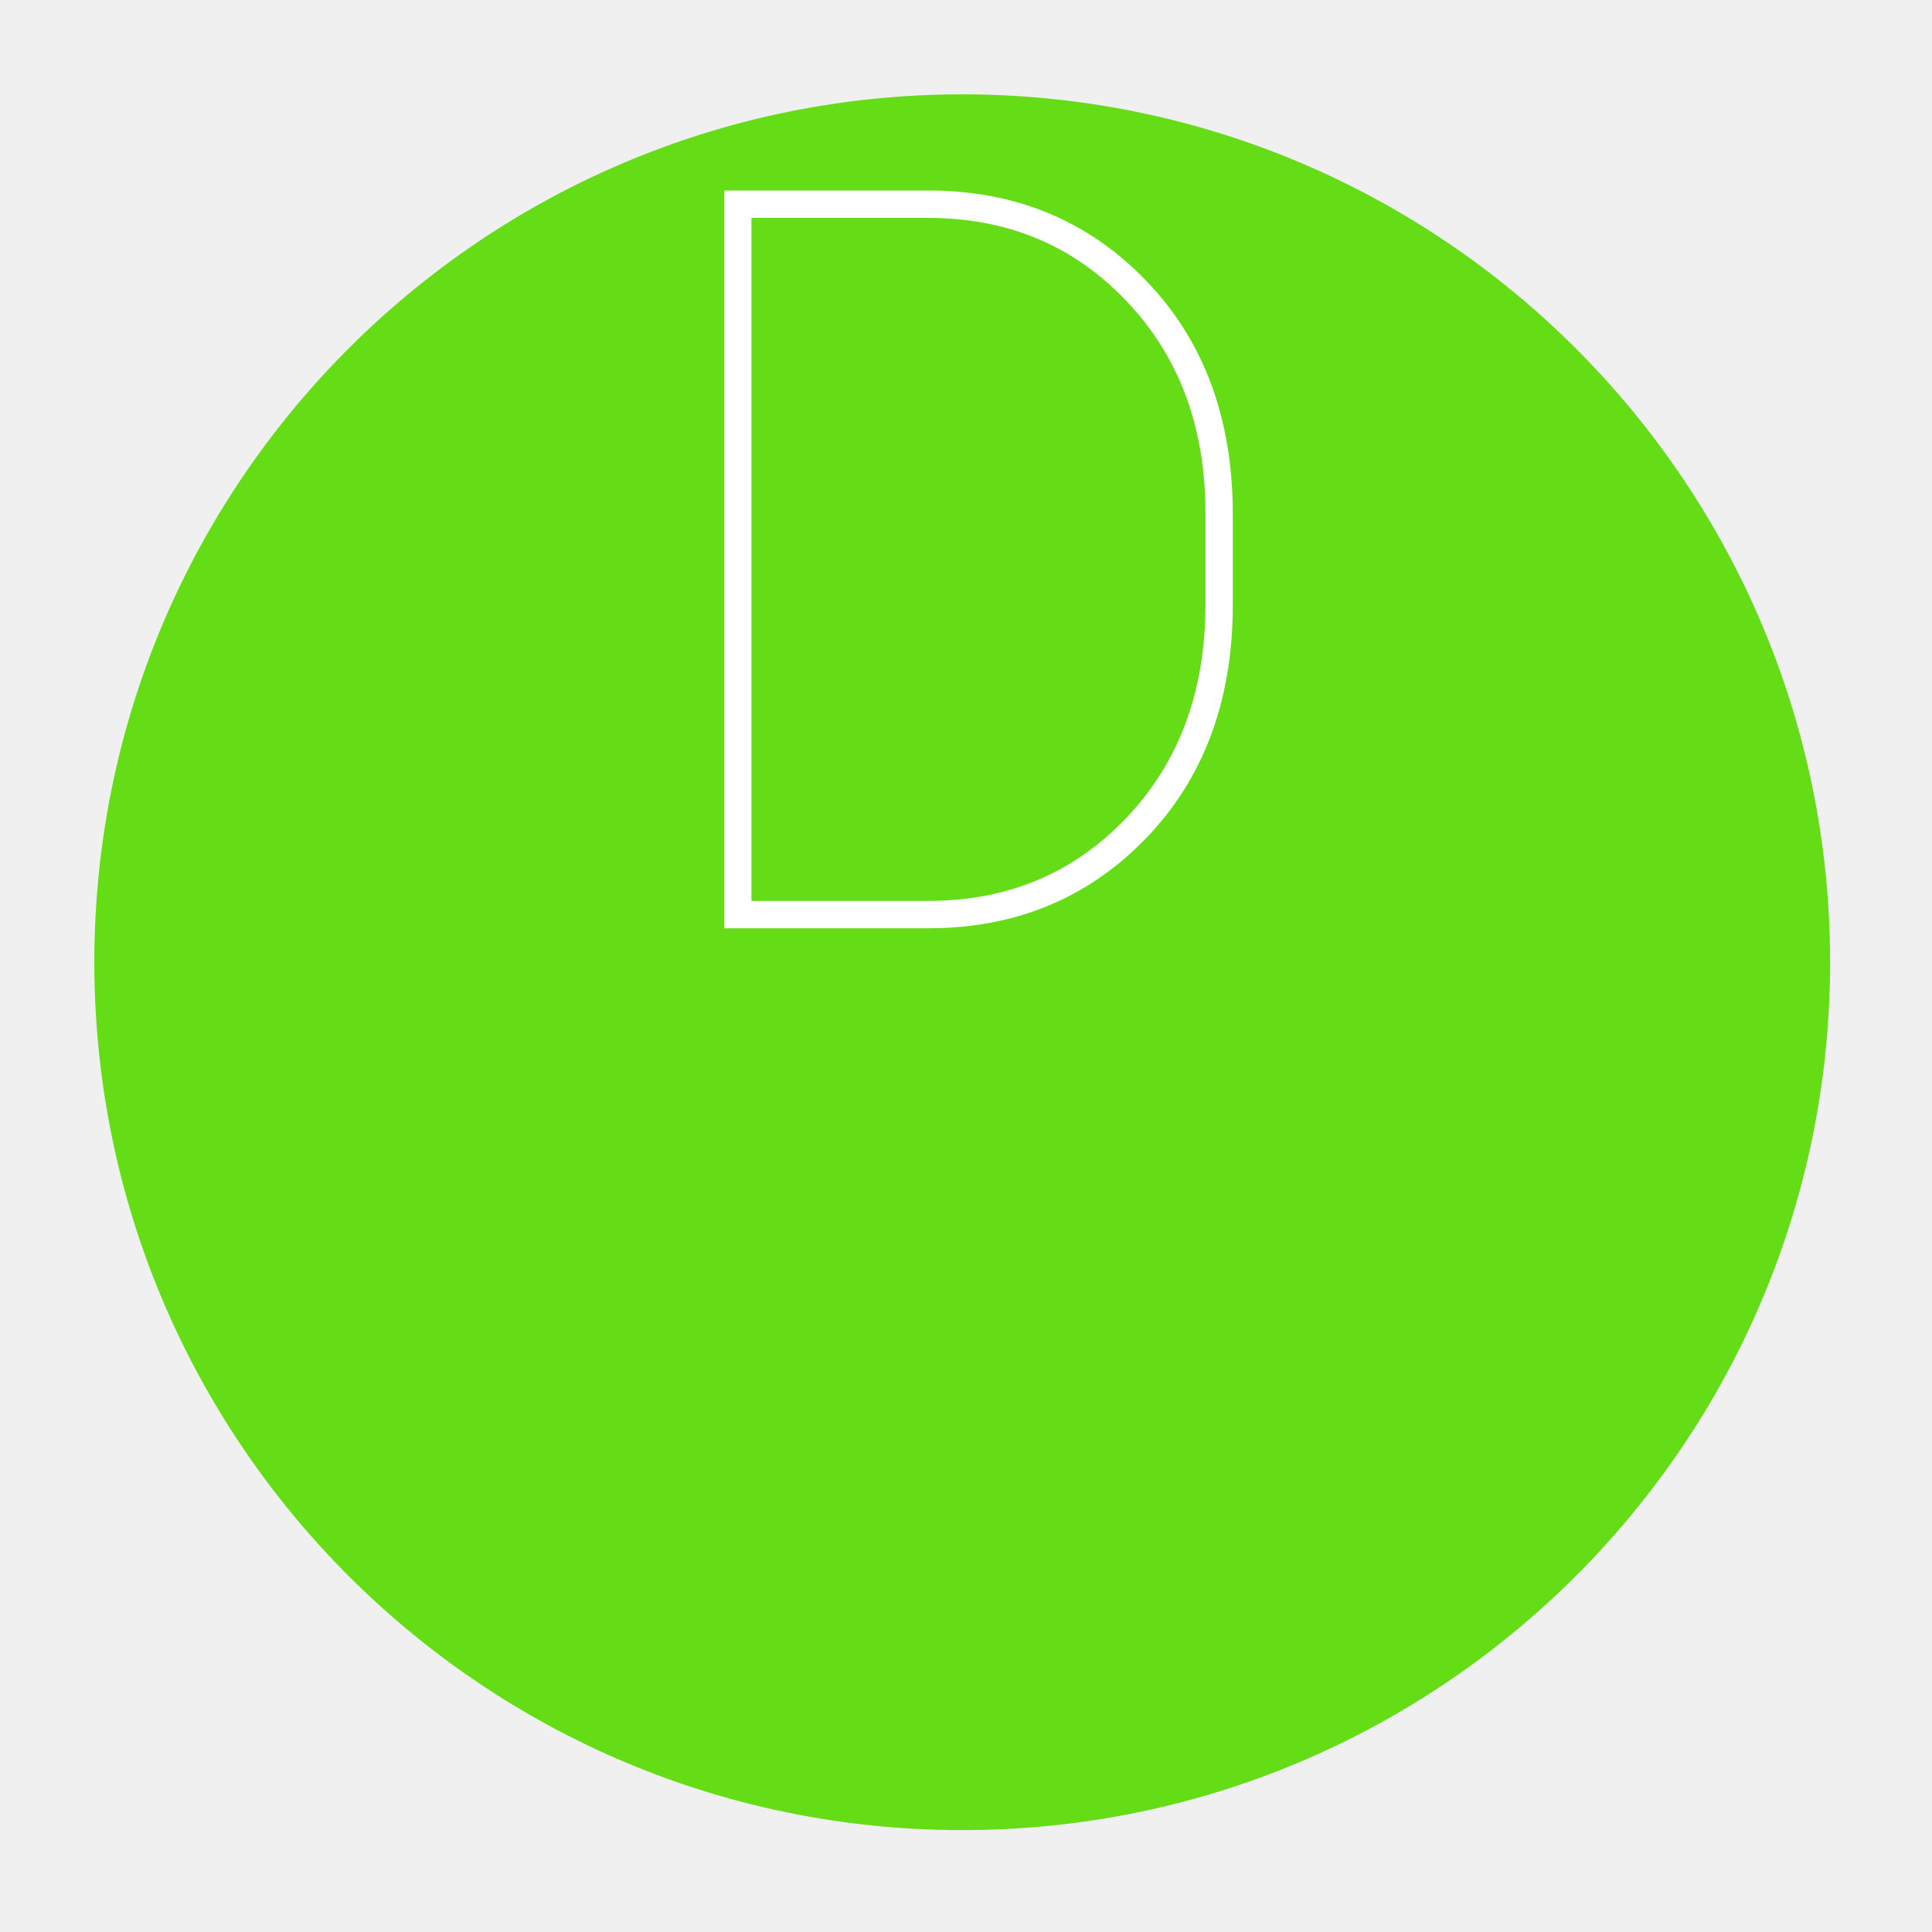
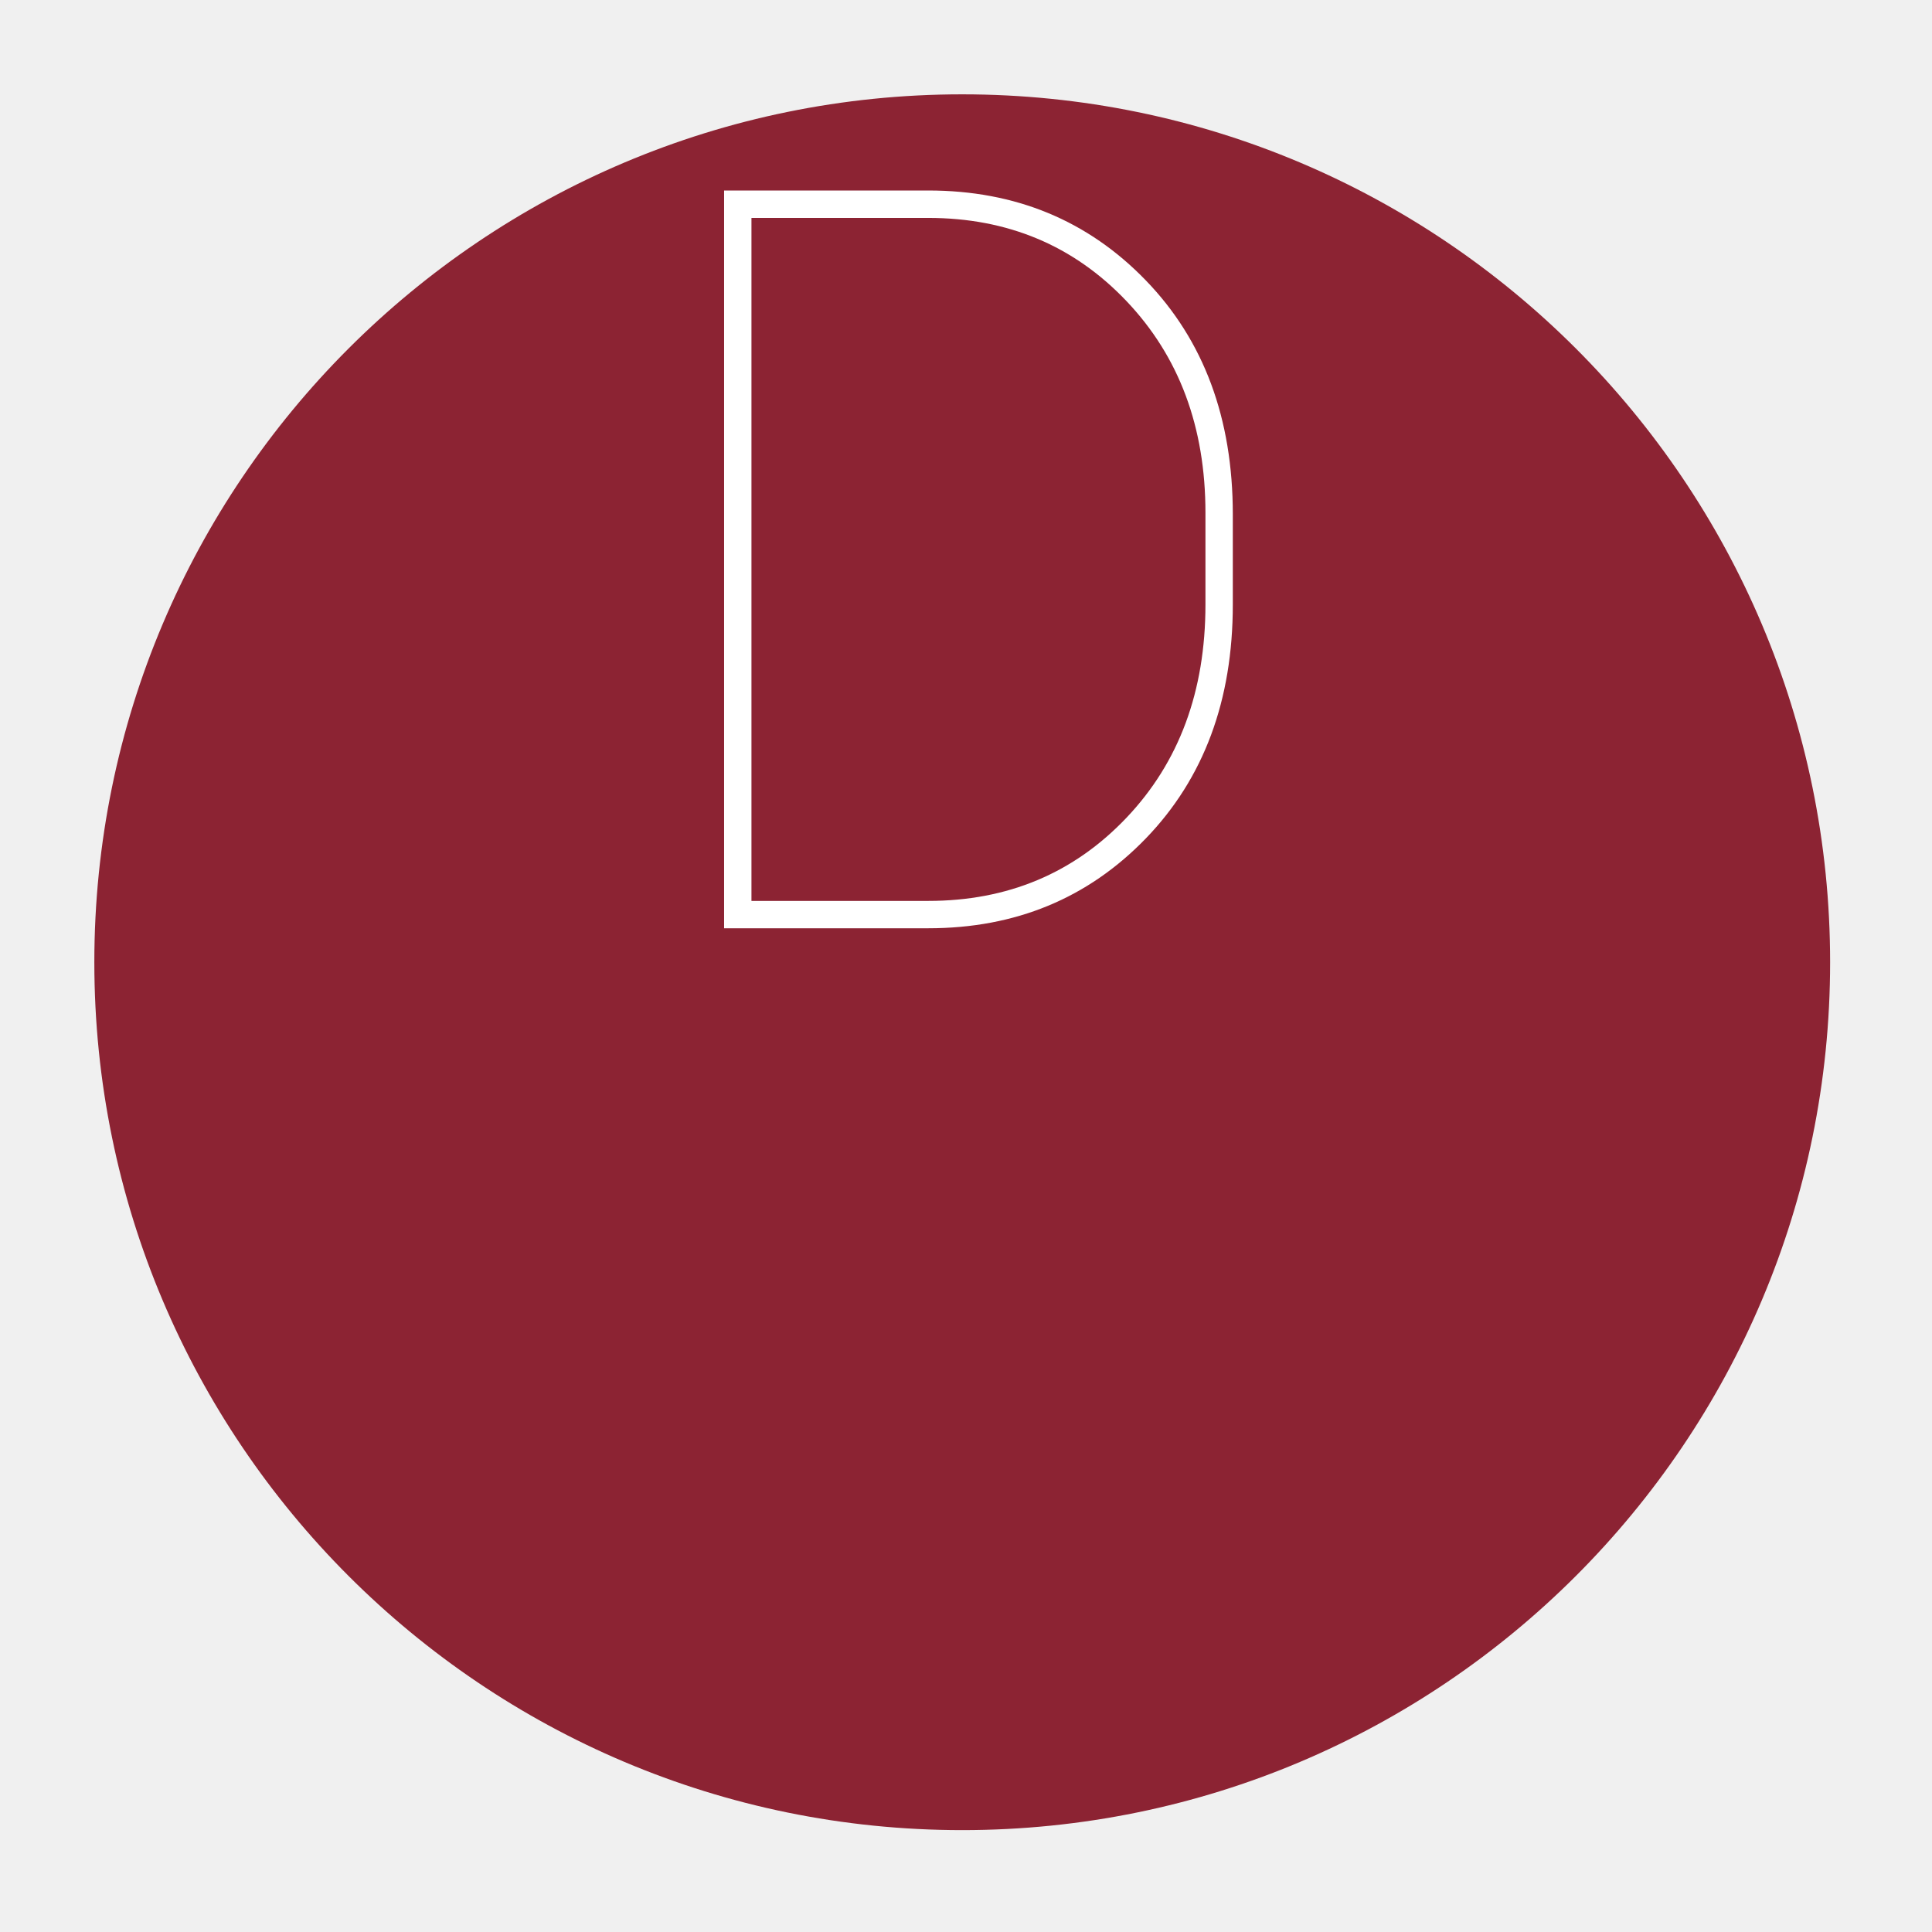
<svg xmlns="http://www.w3.org/2000/svg" width="532" height="532" viewBox="0 0 512 512">
-   <circle cx="255" cy="255" r="230" fill="#64dd17" />
+   <circle cx="255" cy="255" r="230" fill="#8c2333" />
  <text x="255" y="246" alignment-baseline="central" text-anchor="middle" fill="#fff" font-size="275" font-weight="100" font-family="Roboto">D</text>
</svg>
